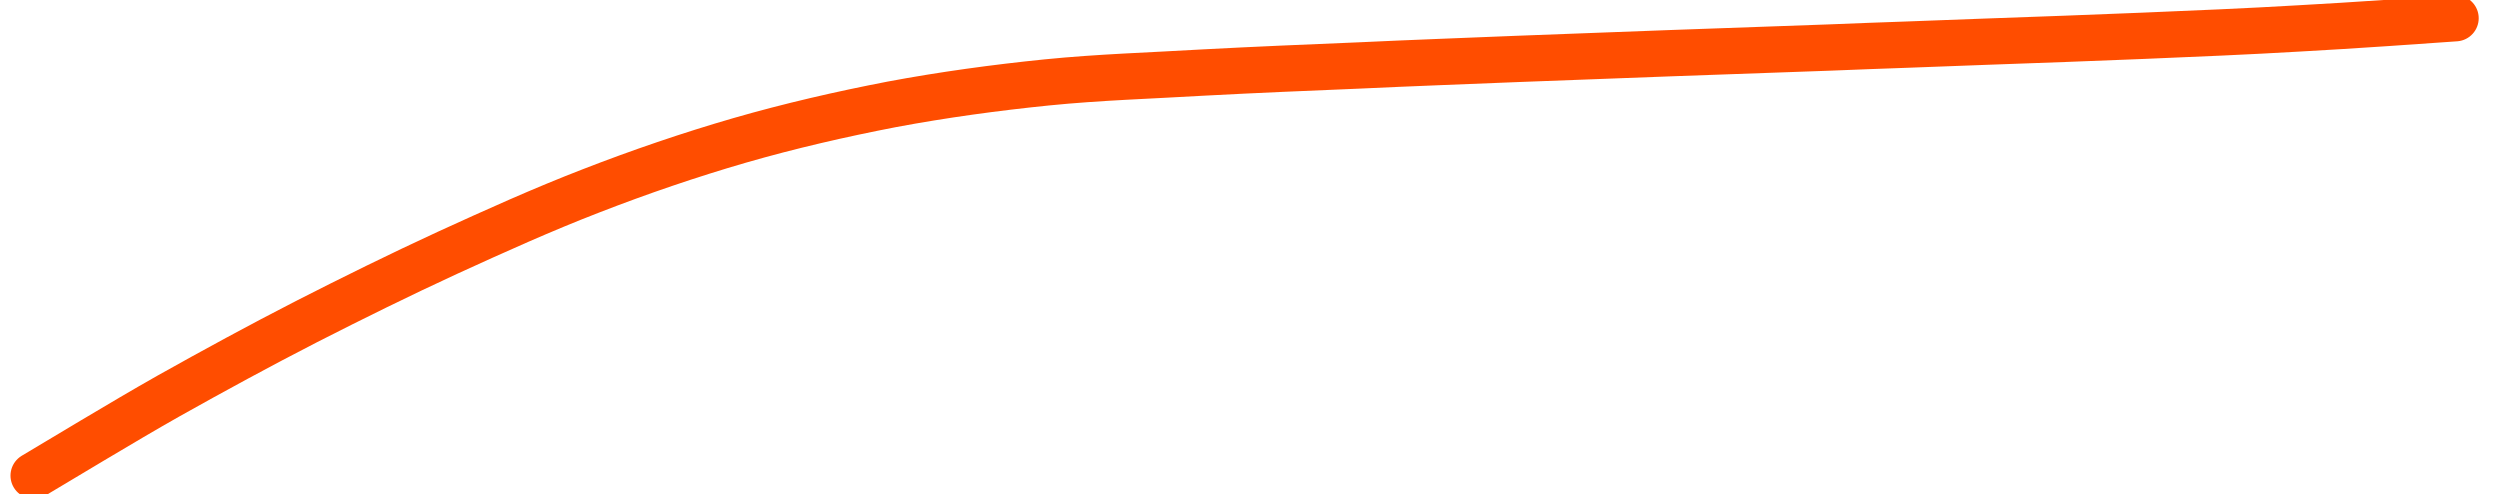
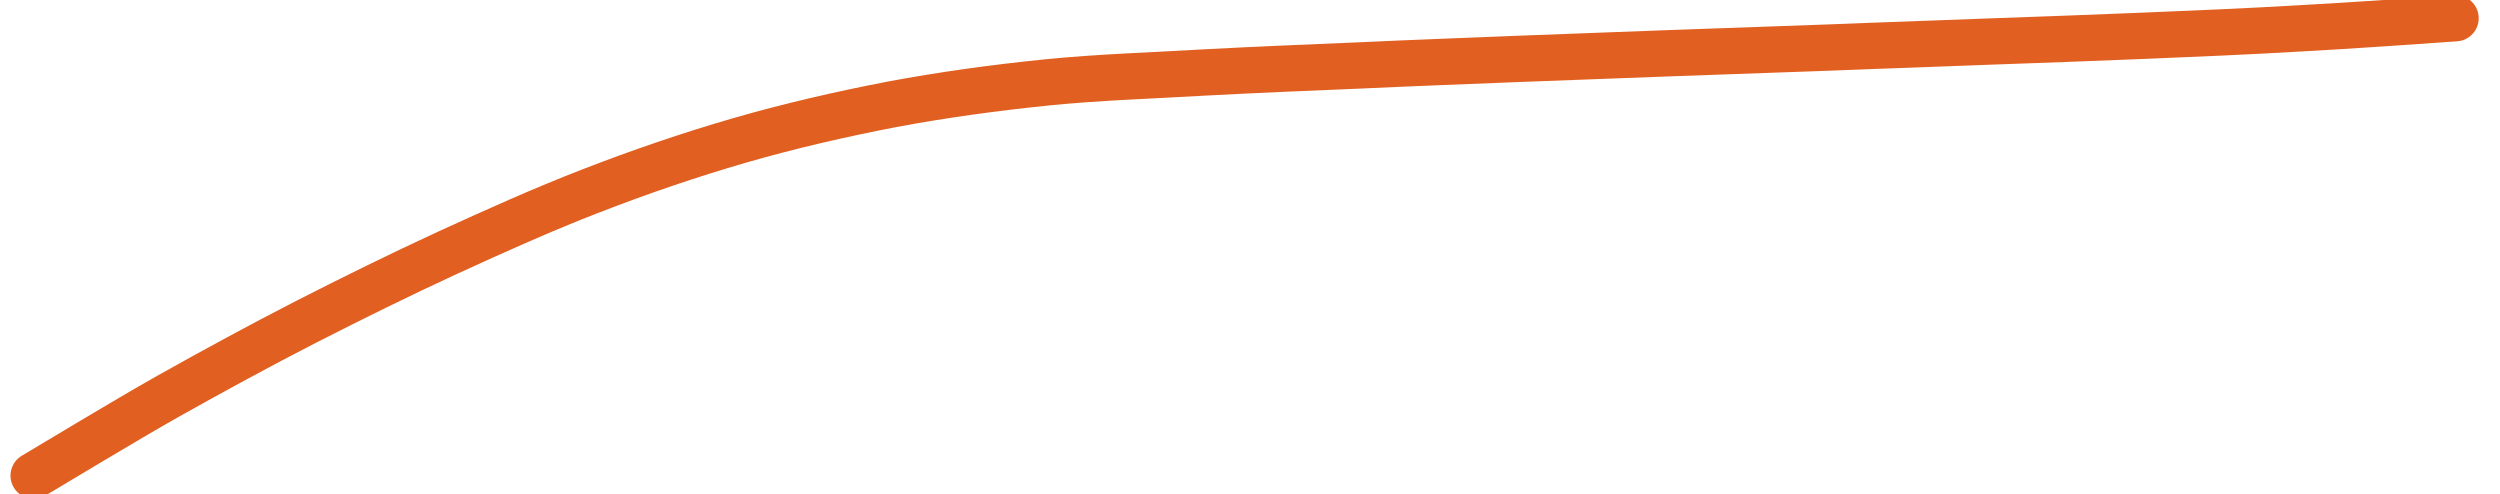
<svg xmlns="http://www.w3.org/2000/svg" width="81" height="16" viewBox="0 0 81 16" fill="none">
-   <path d="M1.09 15.41 C1.82 14.98 3.99 13.66 5.46 12.83 C6.94 12.00 8.43 11.19 9.93 10.42 C11.44 9.65 12.96 8.90 14.50 8.19 C16.03 7.49 17.58 6.79 19.16 6.18 C20.73 5.57 22.34 5.02 23.96 4.55 C25.59 4.08 27.24 3.70 28.90 3.38 C30.56 3.07 32.24 2.84 33.92 2.67 C35.61 2.50 37.30 2.45 38.99 2.35 C40.68 2.26 42.37 2.19 44.06 2.12 C45.75 2.04 47.44 1.98 49.14 1.91 C50.83 1.85 52.52 1.78 54.21 1.72 C55.90 1.66 57.59 1.60 59.28 1.54 C60.97 1.47 62.66 1.42 64.36 1.35 C66.05 1.29 67.74 1.23 69.43 1.16 C71.12 1.09 72.81 1.02 74.50 0.92 C76.19 0.83 78.72 0.65 79.56 0.59" stroke="#FF4D00" stroke-width="1.5" stroke-linecap="round" stroke-linejoin="round" />
+   <path d="M1.09 15.41 C1.82 14.98 3.99 13.66 5.46 12.83 C6.94 12.00 8.43 11.19 9.93 10.42 C11.44 9.65 12.96 8.90 14.50 8.19 C16.03 7.49 17.58 6.79 19.16 6.18 C20.73 5.57 22.34 5.02 23.96 4.55 C25.59 4.08 27.24 3.70 28.90 3.38 C30.56 3.07 32.24 2.84 33.92 2.67 C35.61 2.50 37.30 2.45 38.99 2.35 C40.68 2.26 42.37 2.19 44.06 2.12 C45.75 2.04 47.44 1.98 49.14 1.91 C50.83 1.85 52.52 1.78 54.21 1.72 C55.90 1.66 57.59 1.60 59.28 1.54 C60.97 1.47 62.66 1.42 64.36 1.35 C66.05 1.29 67.74 1.23 69.43 1.16 C71.12 1.09 72.81 1.02 74.50 0.92 C76.19 0.83 78.72 0.65 79.56 0.59" stroke="#E15F20" stroke-width="1.5" stroke-linecap="round" stroke-linejoin="round" />
</svg>
